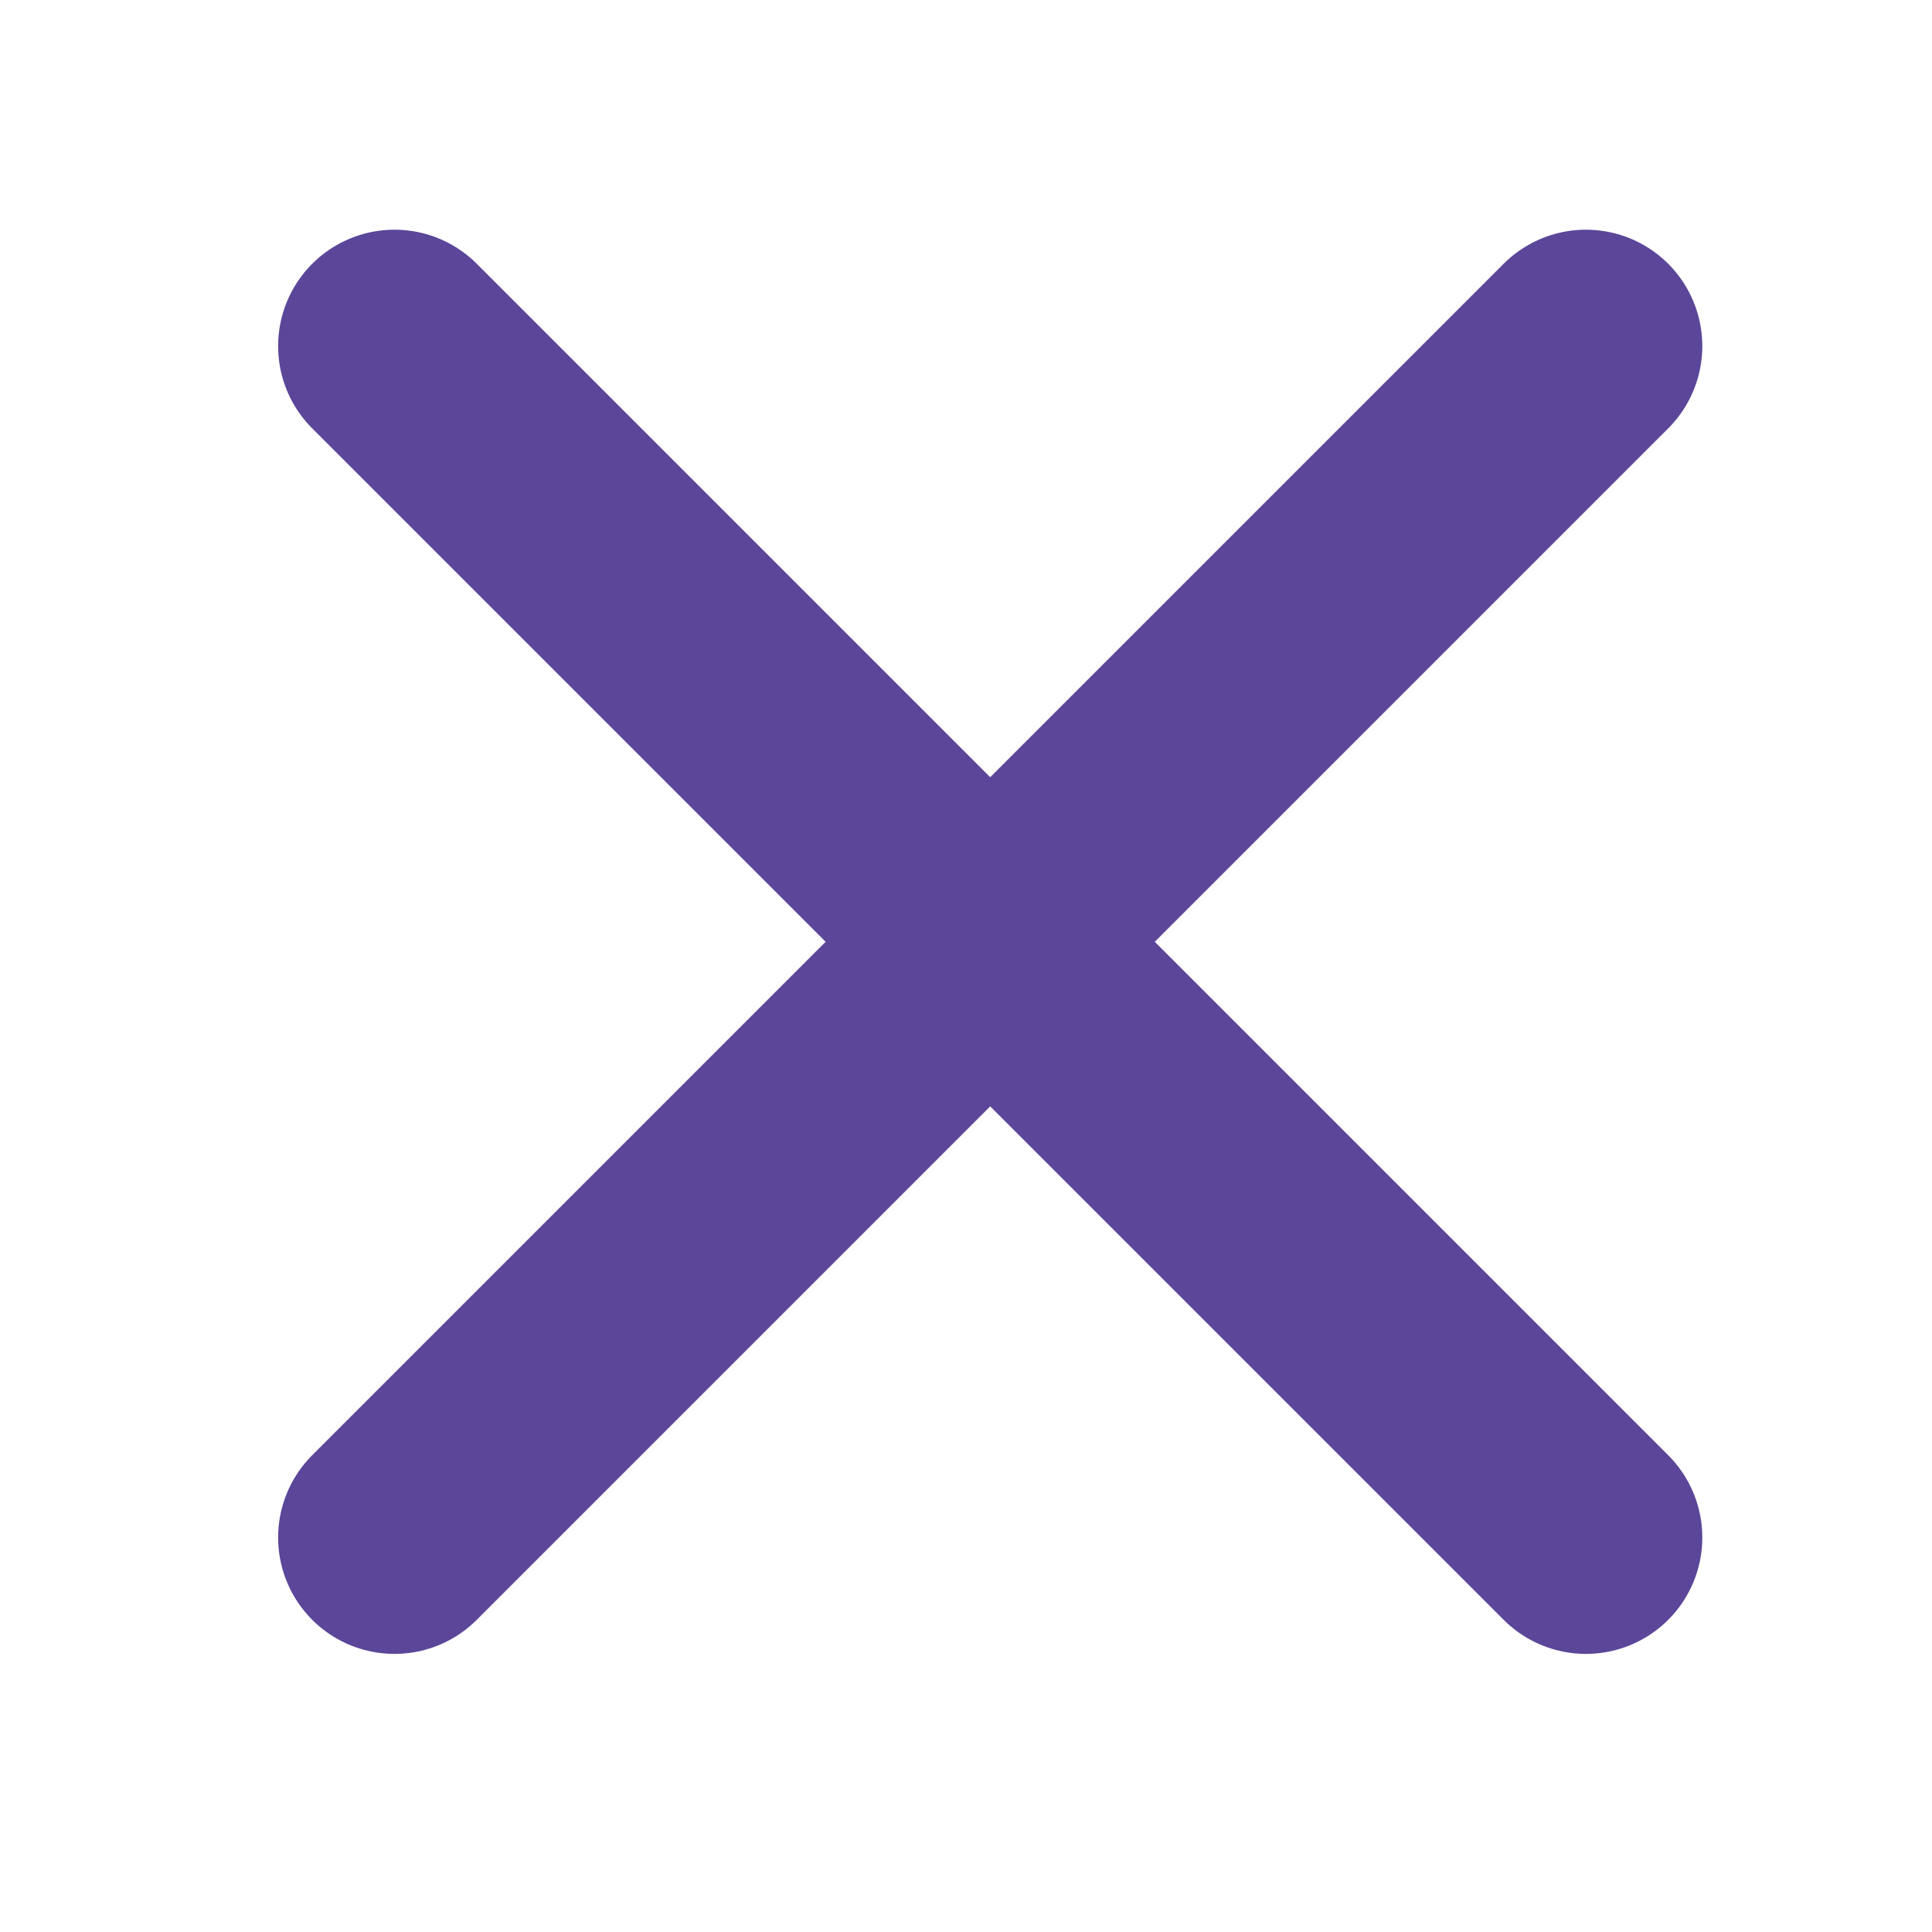
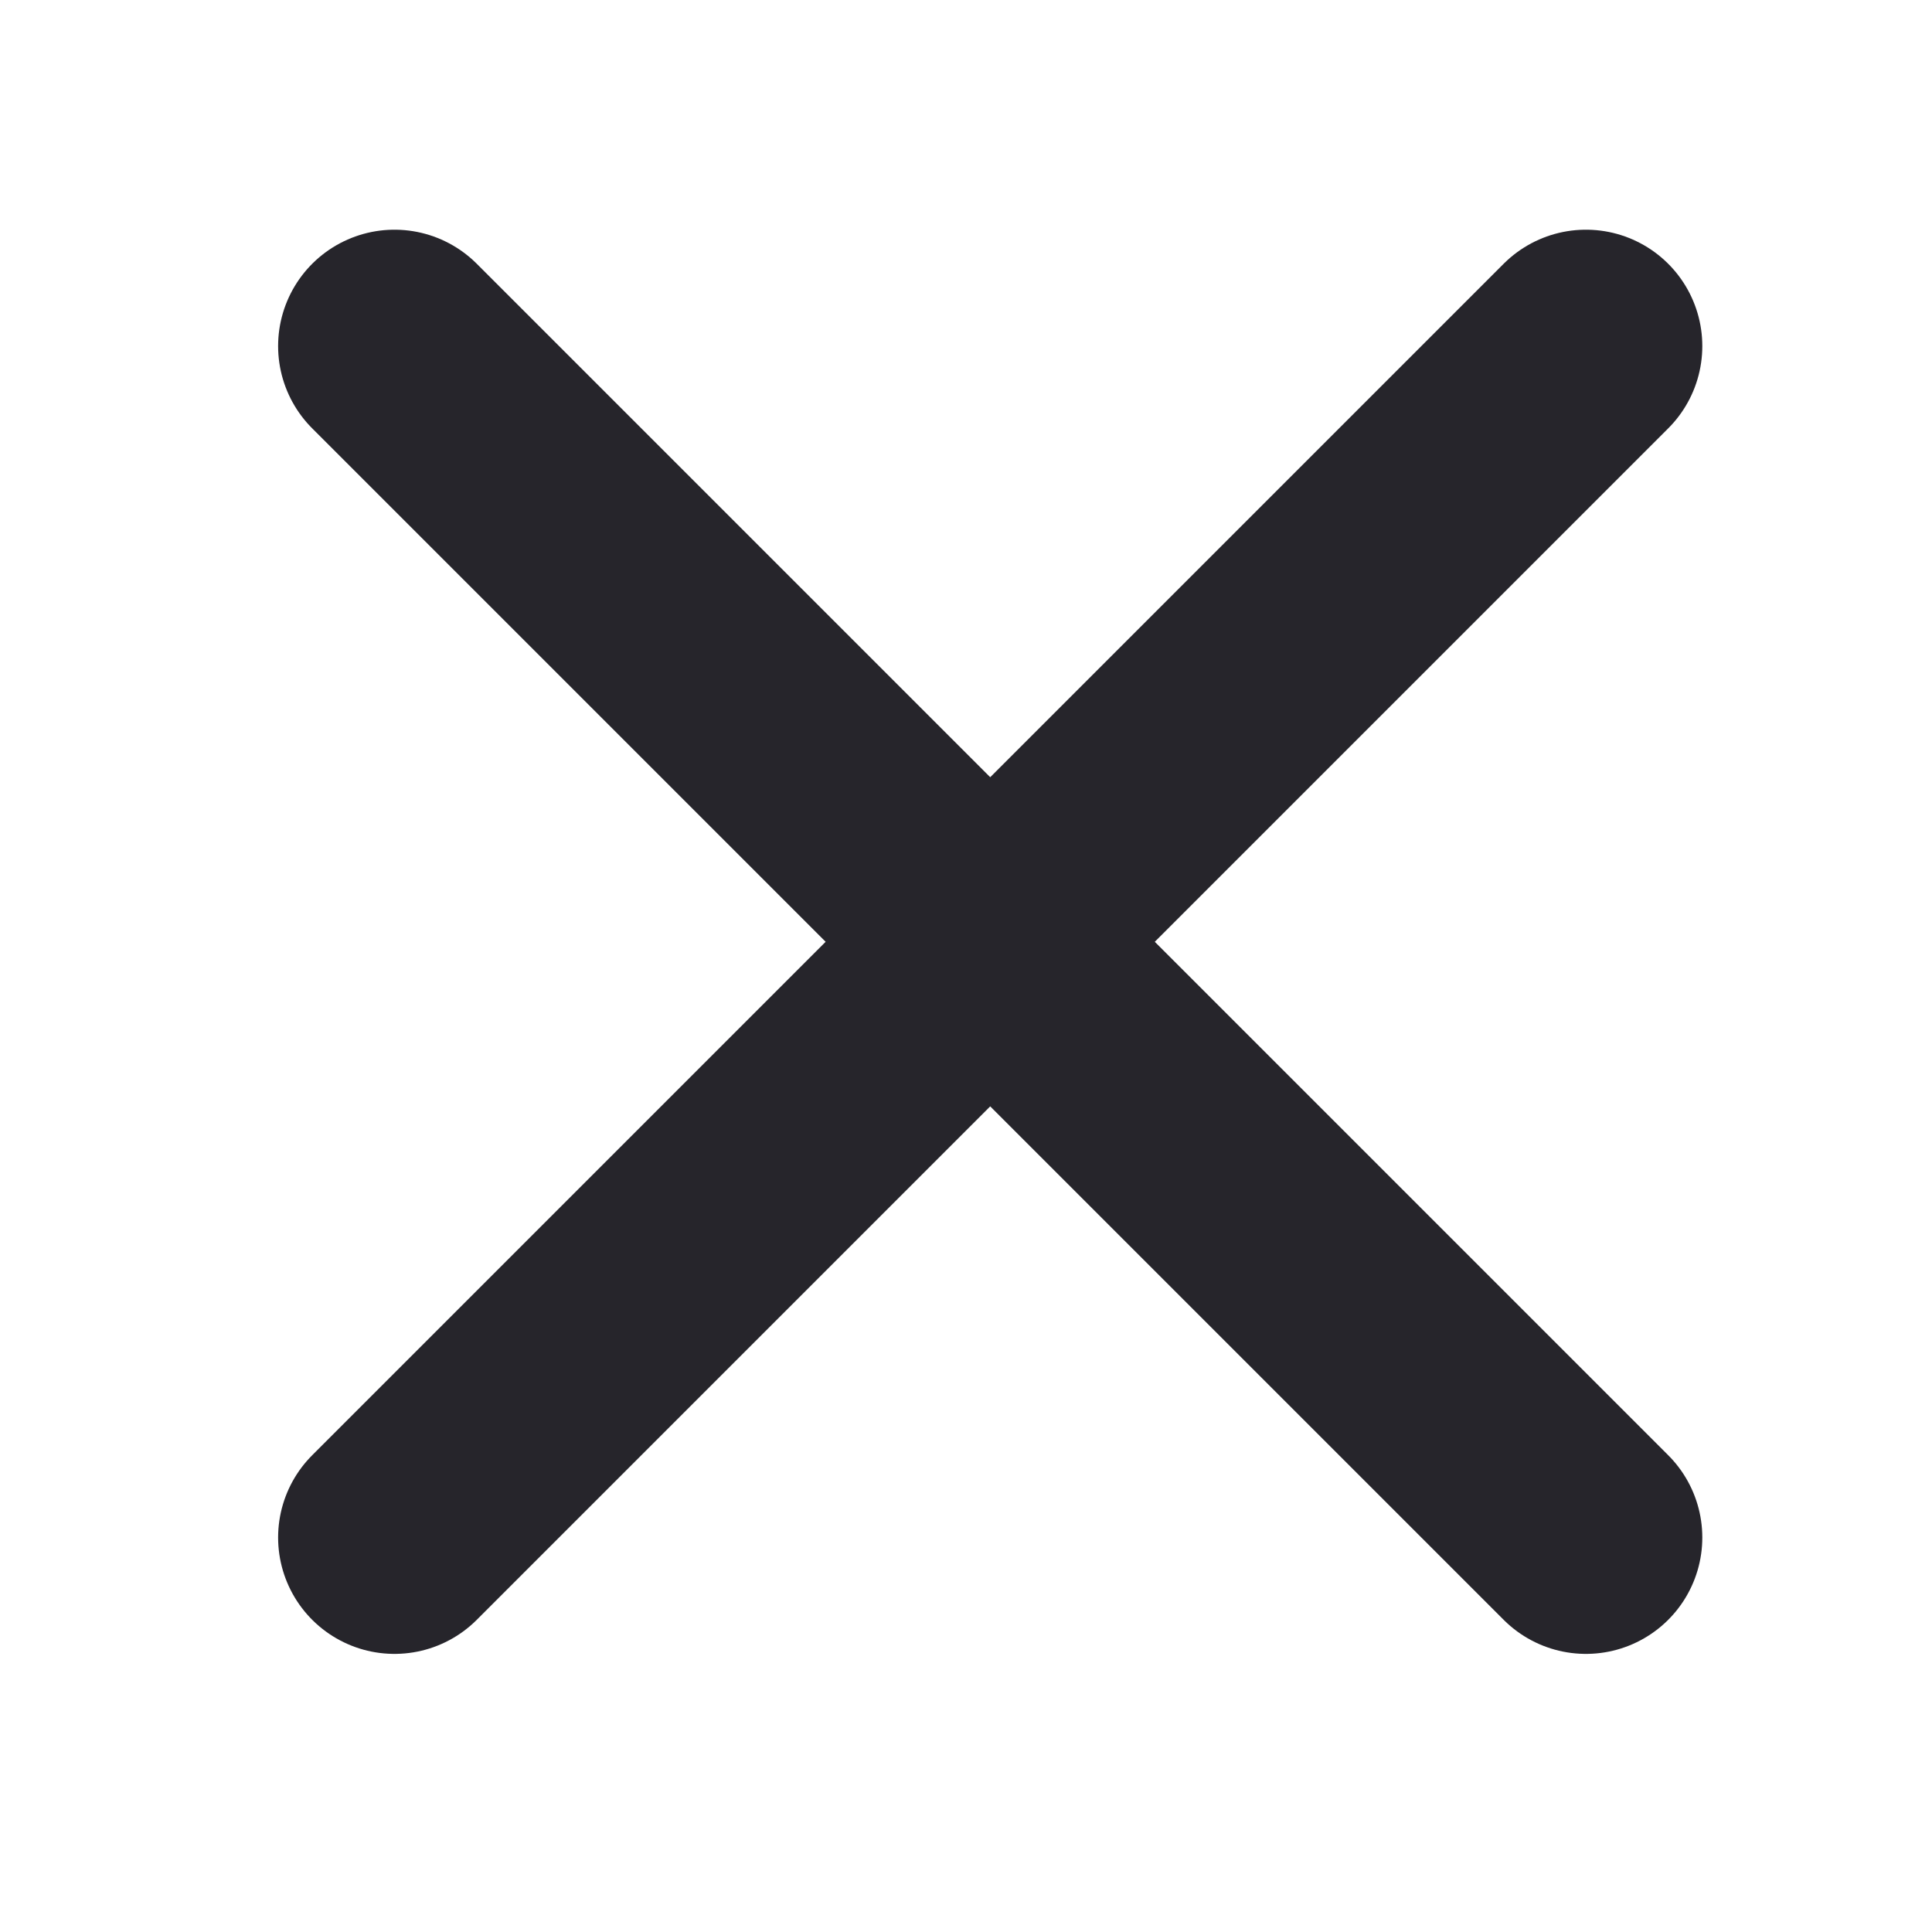
<svg xmlns="http://www.w3.org/2000/svg" viewBox="0 0 290.52 290.52">
  <defs>
    <style>
      .cls-1,
      .cls-2 {
        fill: none;
      }

      .cls-1 {
-         stroke: #5B4699;
+         stroke: #26252B;
        stroke-linecap: round;
        stroke-miterlimit: 10;
        stroke-width: 35px;
      }
    </style>
  </defs>
  <g id="Layer_2" data-name="Layer 2">
    <g id="Layer_1-2" data-name="Layer 1">
      <line class="cls-1" x1="59.32" y1="231.2" x2="238.48" y2="52.04" />
      <line class="cls-1" x1="59.32" y1="52.04" x2="238.48" y2="231.2" />
      <rect class="cls-2" width="290.52" height="290.52" />
    </g>
  </g>
</svg>
